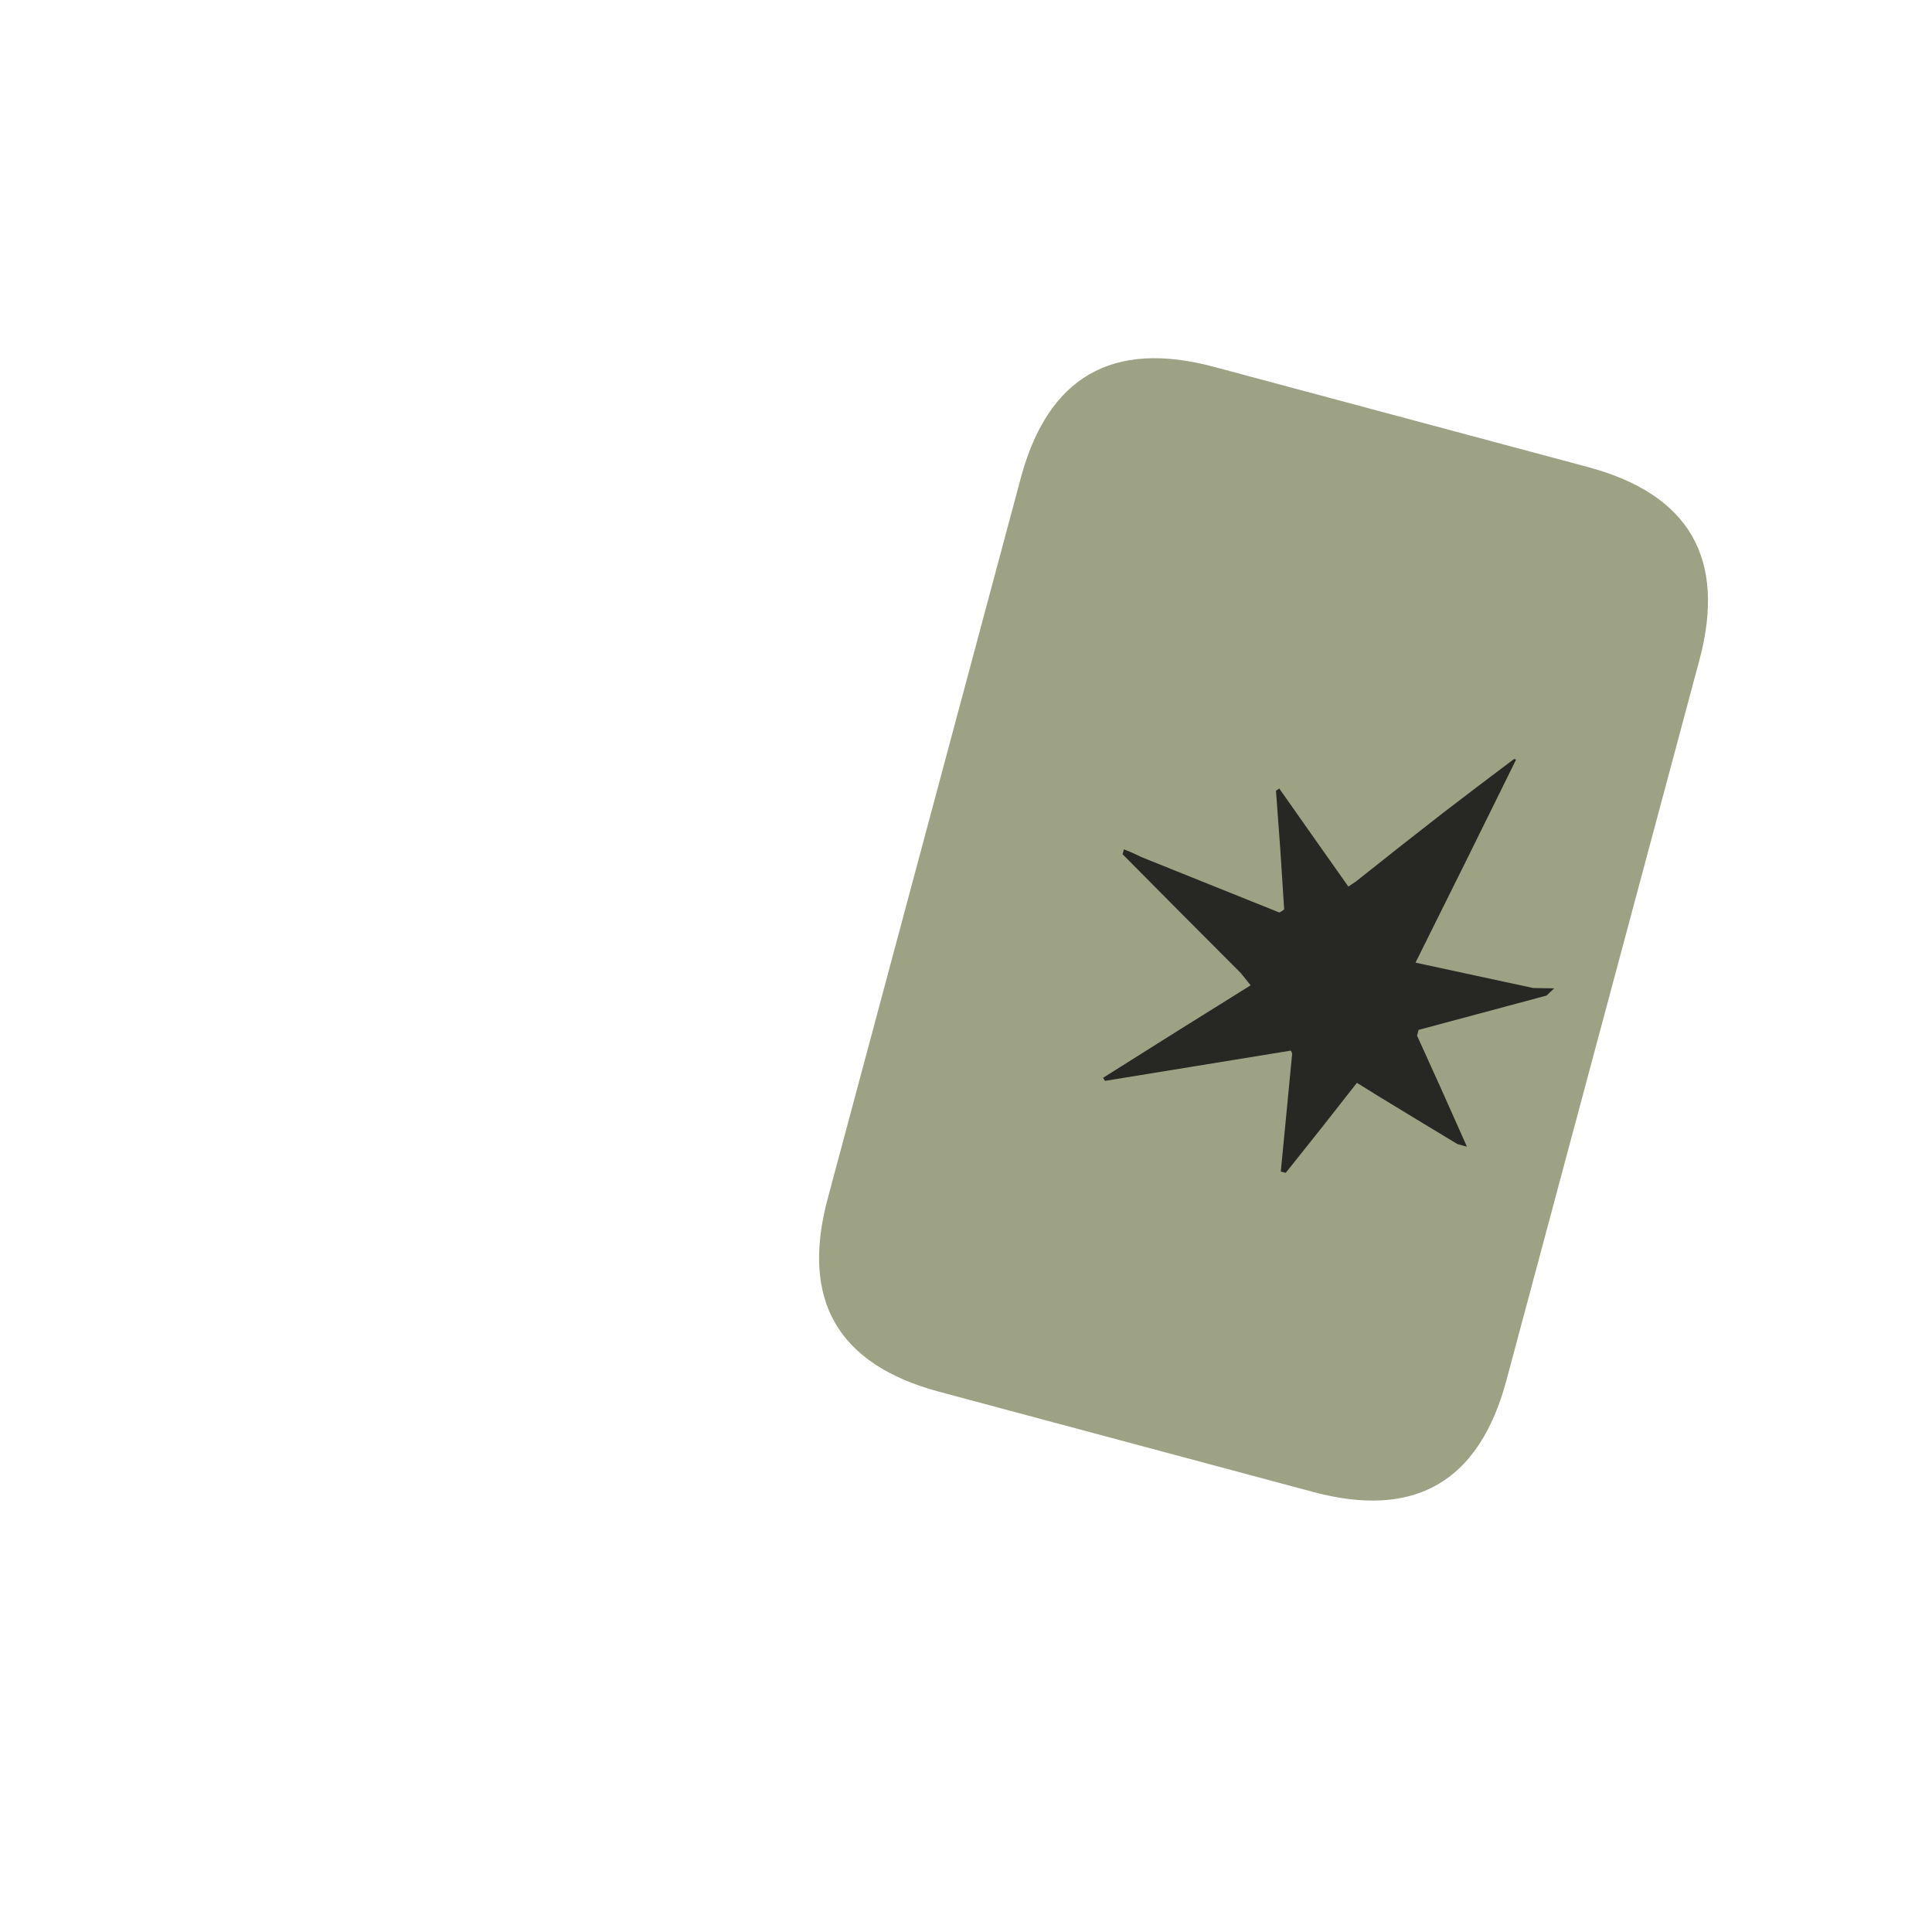
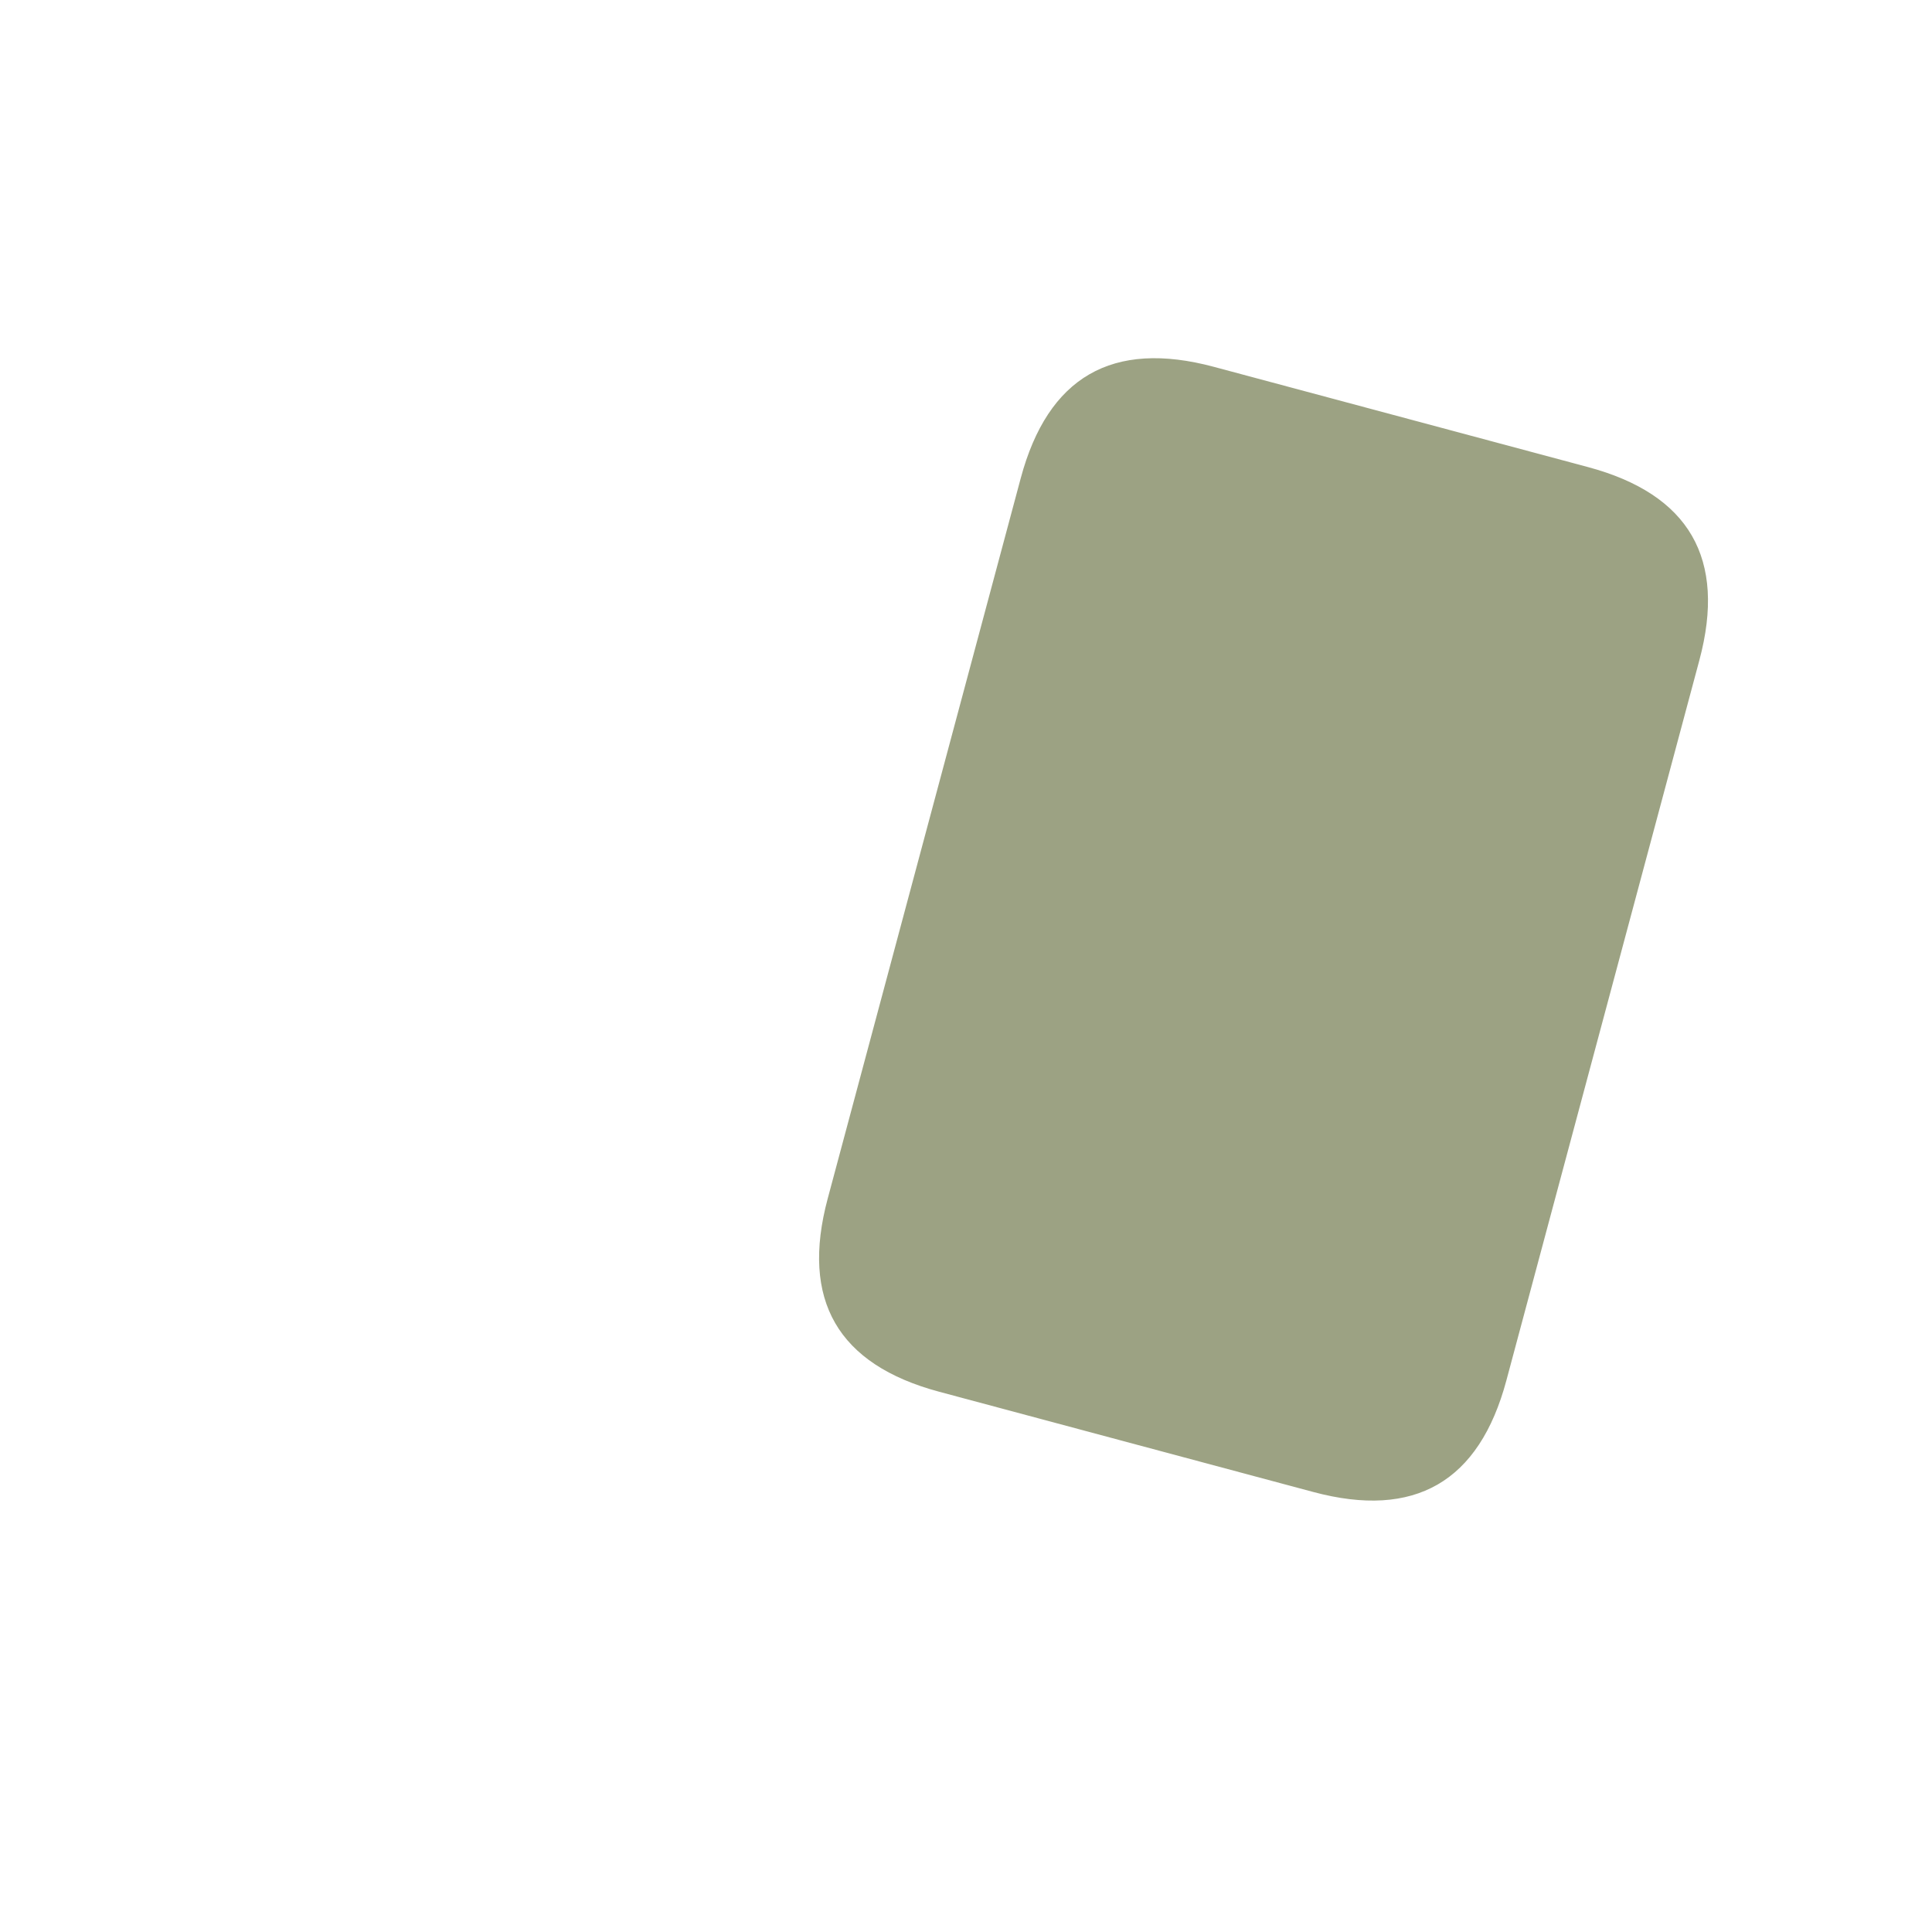
<svg xmlns="http://www.w3.org/2000/svg" width="1024" height="1024" viewBox="0 0 256 256">
-   <path d="M160.844 48.607 210.396 61.884Q230.584 67.293 225.175 87.481L199.603 182.915Q194.194 203.103 174.006 197.693L124.454 184.416Q104.266 179.007 109.675 158.819L135.247 63.385Q140.656 43.197 160.844 48.607Z" fill="#9CA283" />
-   <path d="M195.945 104.099 191.255 107.679 185.429 112.238 179.658 116.811 179.161 117.144 178.664 117.477 174.102 111.01 169.501 104.473 169.279 104.647 169.073 104.766 169.651 112.614 170.16 120.502 169.869 120.716 169.525 120.915 160.369 117.238 151.267 113.575 150.129 113.037 148.922 112.539 148.835 112.865 148.748 113.191 156.549 121.052 164.405 128.927 165.061 129.744 165.716 130.56 155.918 136.677 146.174 142.808 146.293 143.015 146.412 143.222 158.723 141.217 171.033 139.212 171.152 139.419 171.218 139.611 170.472 147.396 169.712 155.235 170.038 155.323 170.365 155.41 175.108 149.454 179.796 143.483 181.148 144.312 182.445 145.126 187.758 148.356 193.125 151.601 193.777 151.775 194.375 151.936 191.099 144.588 187.767 137.227 187.869 136.846 187.971 136.465 196.449 134.191 204.927 131.916 205.399 131.46 205.939 130.964 204.547 130.94 203.154 130.917 195.385 129.243 187.561 127.555 194.261 114.08 200.892 100.645 200.728 100.601 200.62 100.572 195.945 104.099Z" fill="#272723" />
+   <path d="M160.844 48.607 210.396 61.884Q230.584 67.293 225.175 87.481L199.603 182.915Q194.194 203.103 174.006 197.693L124.454 184.416Q104.266 179.007 109.675 158.819L135.247 63.385Q140.656 43.197 160.844 48.607Z" fill="#9CA283" id="kiki-card" />
</svg>
